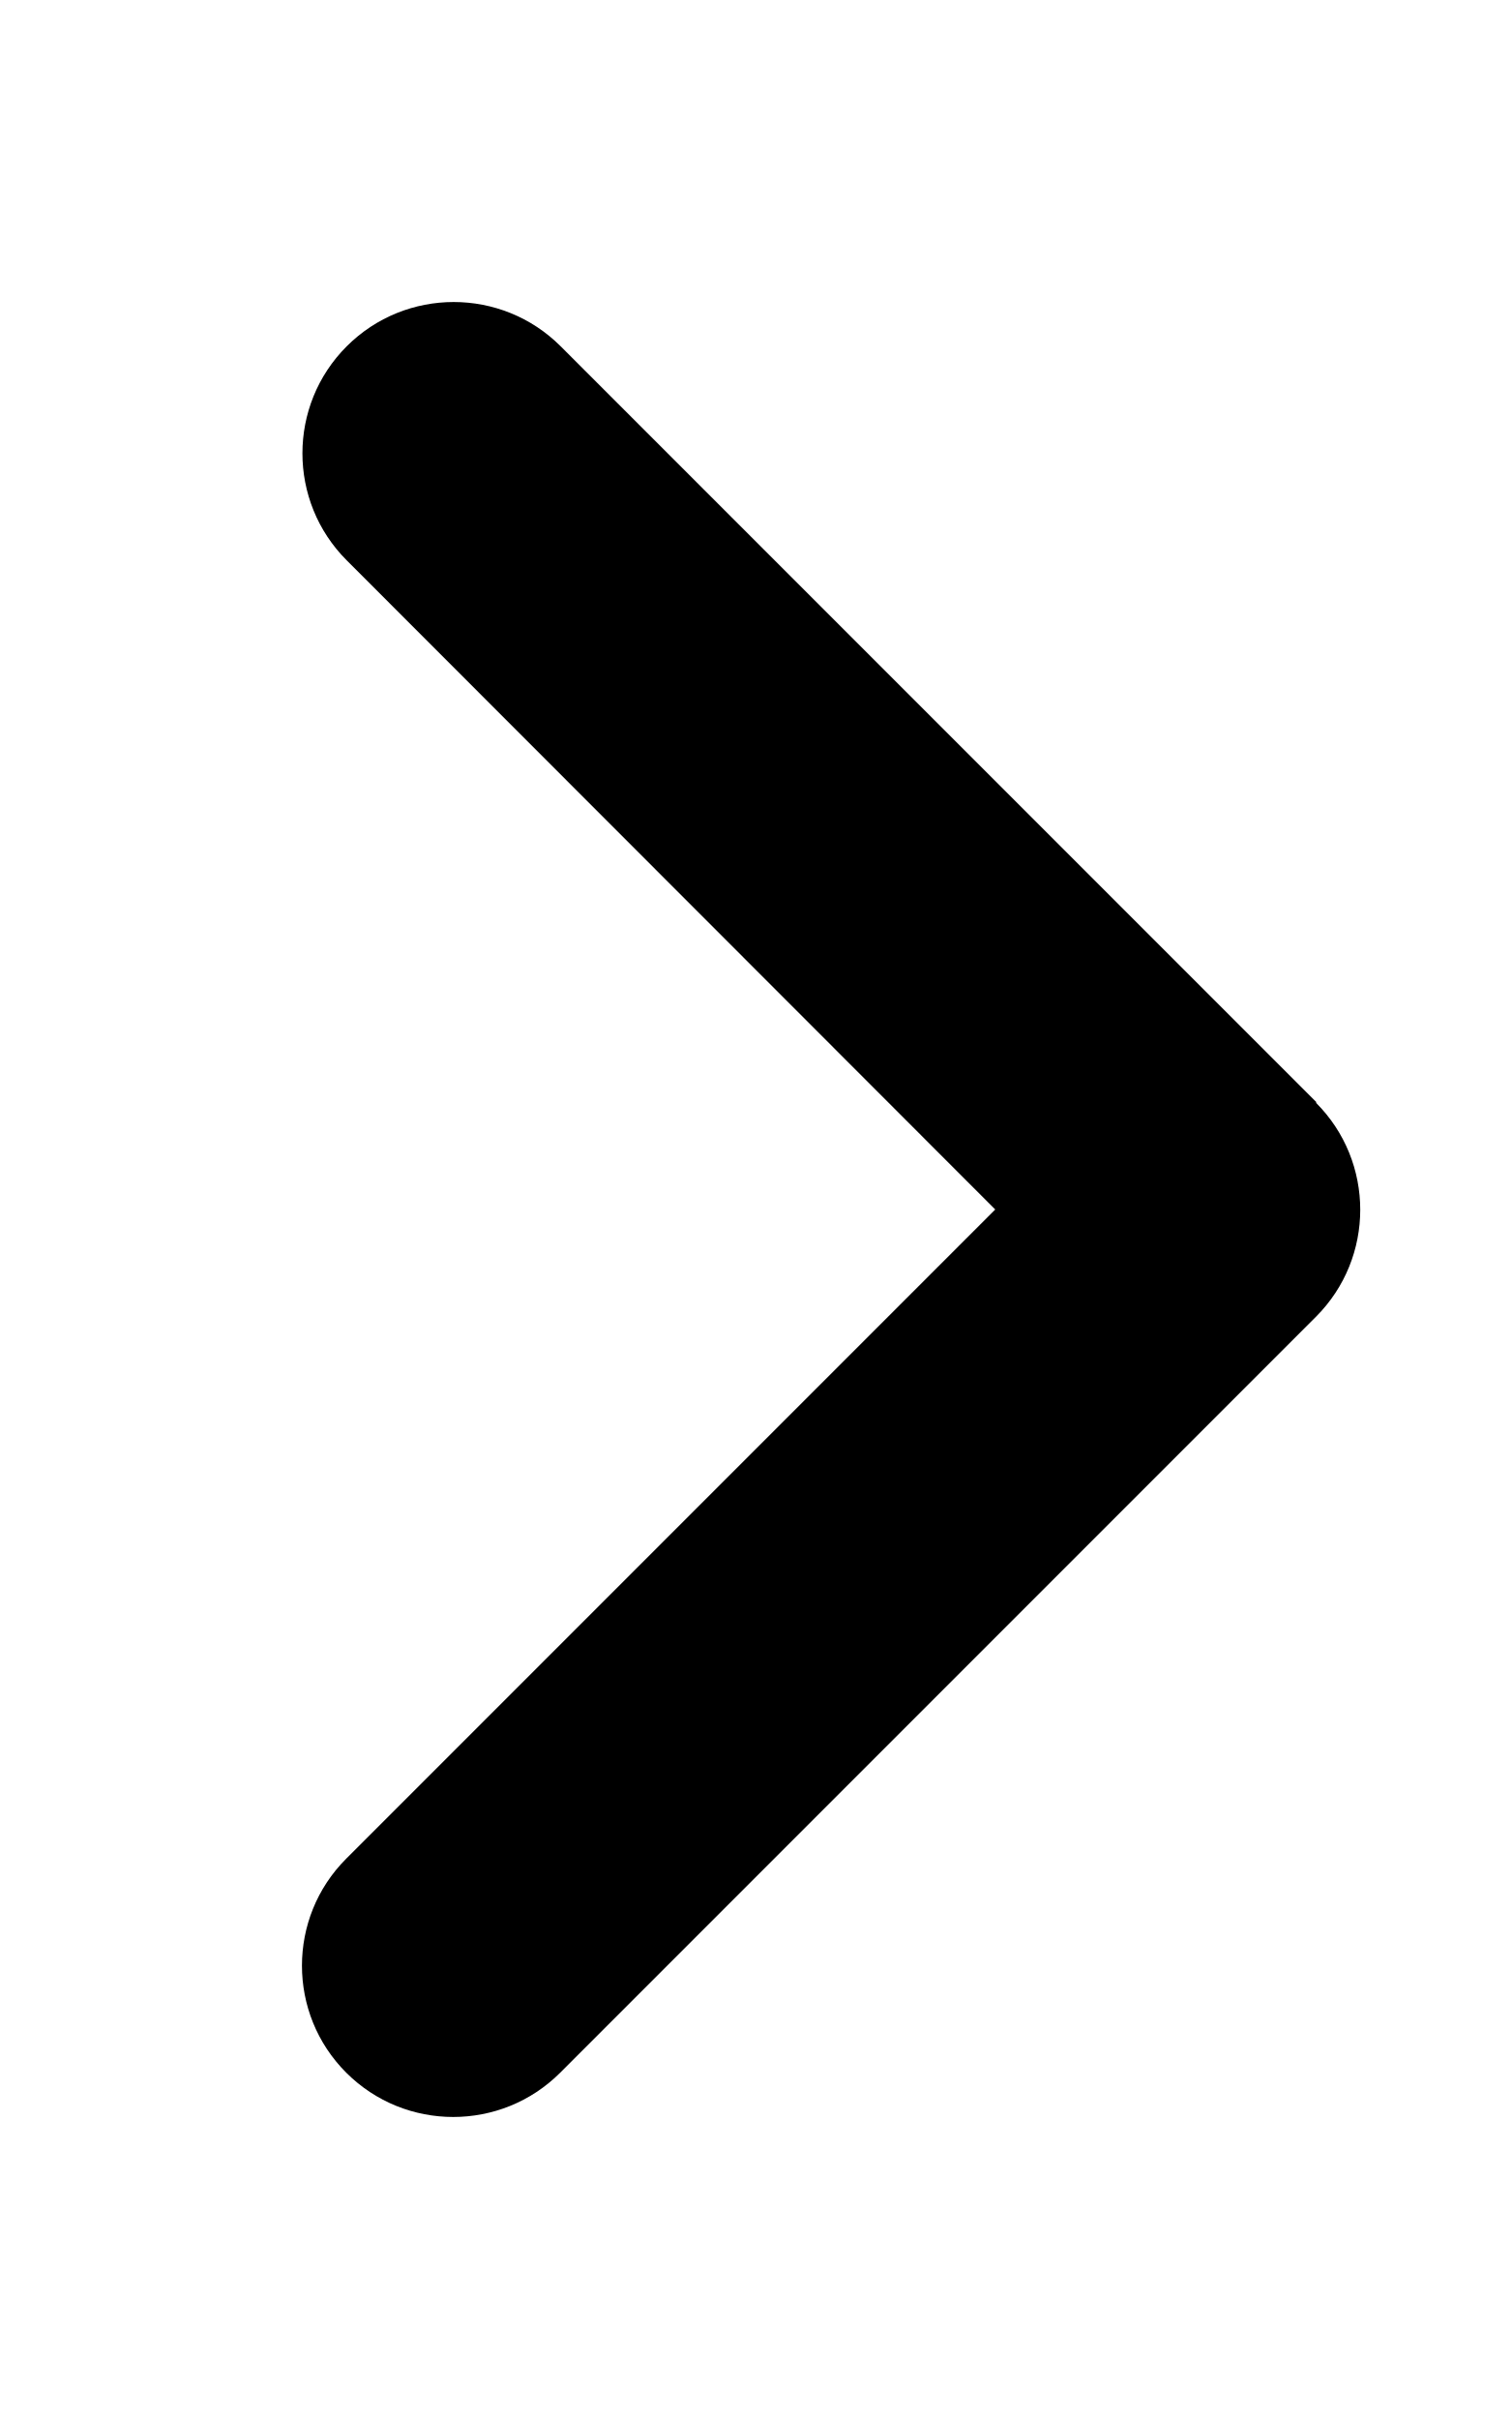
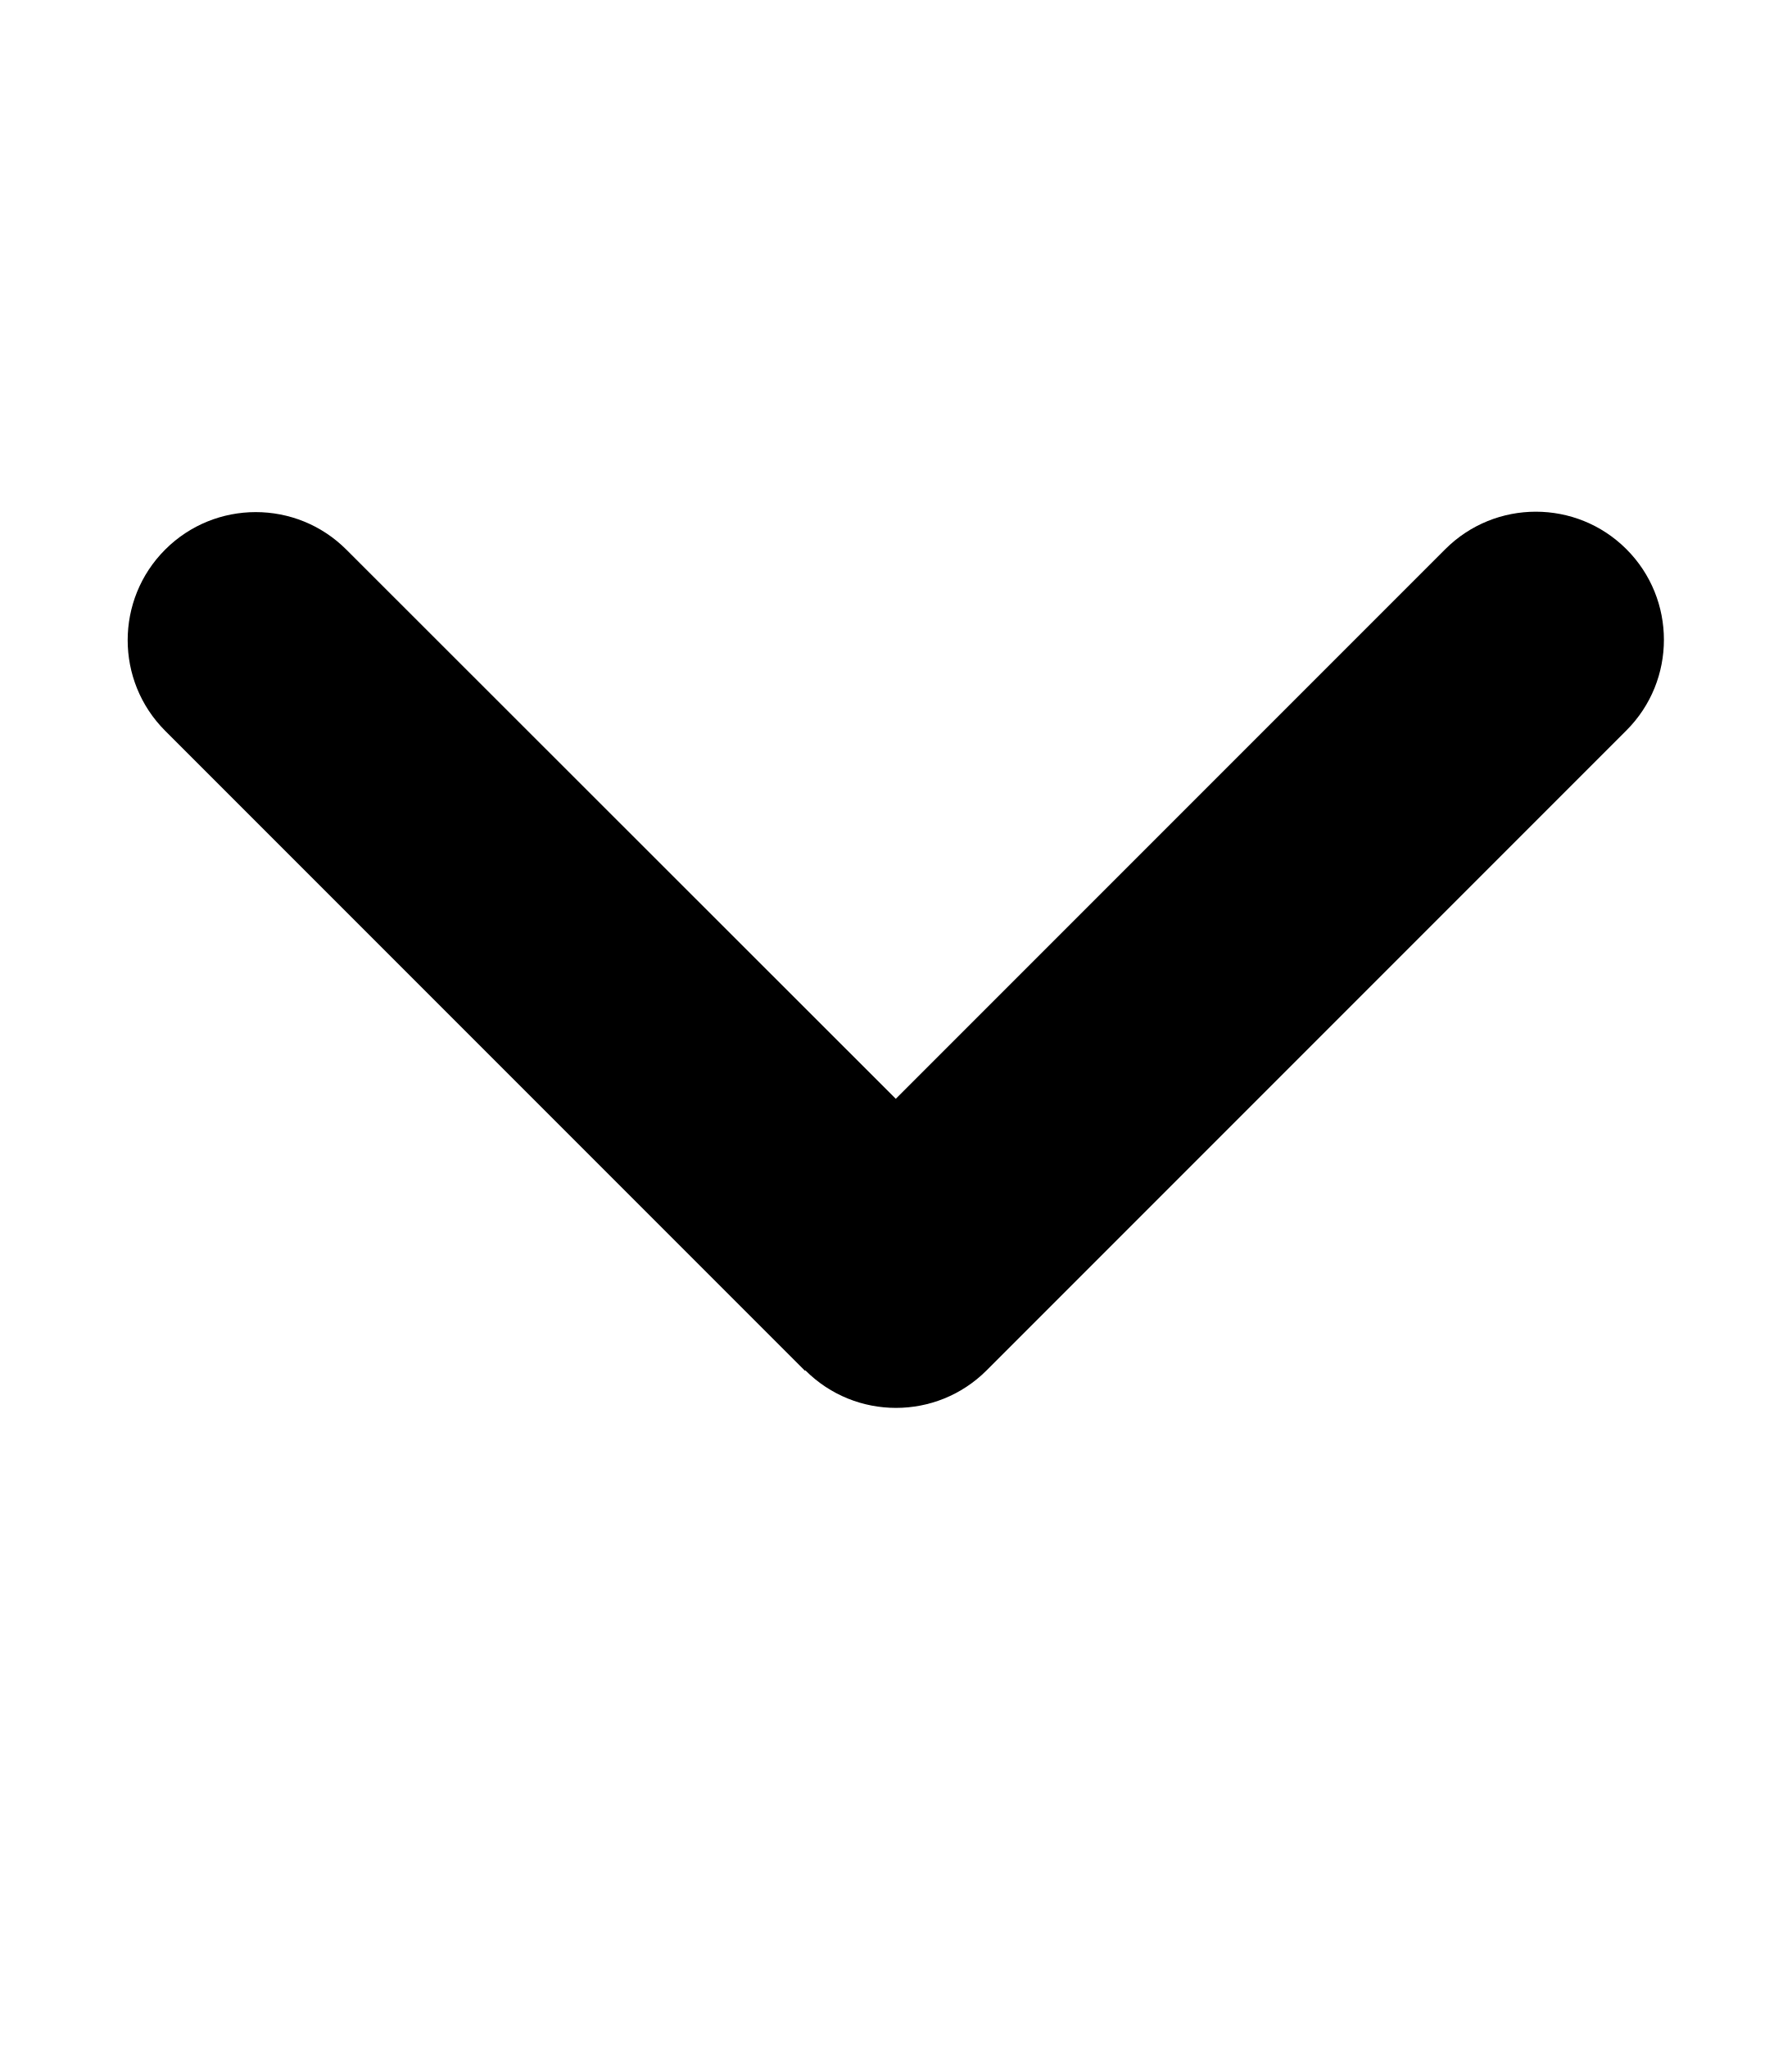
- <svg xmlns="http://www.w3.org/2000/svg" height="1em" viewBox="0 0 320 512">
-   <path fill="currentColor" d="M278.6 233.4c12.5 12.5 12.5 32.8 0 45.3l-160 160c-12.5 12.5-32.8 12.5-45.3 0s-12.5-32.8 0-45.3L210.7 256 73.4 118.6c-12.5-12.5-12.5-32.8 0-45.3s32.8-12.5 45.3 0l160 160z" />
+ <svg xmlns="http://www.w3.org/2000/svg" height="1em" viewBox="0 0 448 512">
+   <path fill="currentColor" d="M201.4 342.6c12.5 12.5 32.8 12.5 45.3 0l160-160c12.5-12.5 12.5-32.8 0-45.3s-32.8-12.5-45.3 0L224 274.7 86.6 137.4c-12.5-12.5-32.8-12.5-45.3 0s-12.5 32.8 0 45.3l160 160z" />
</svg>
